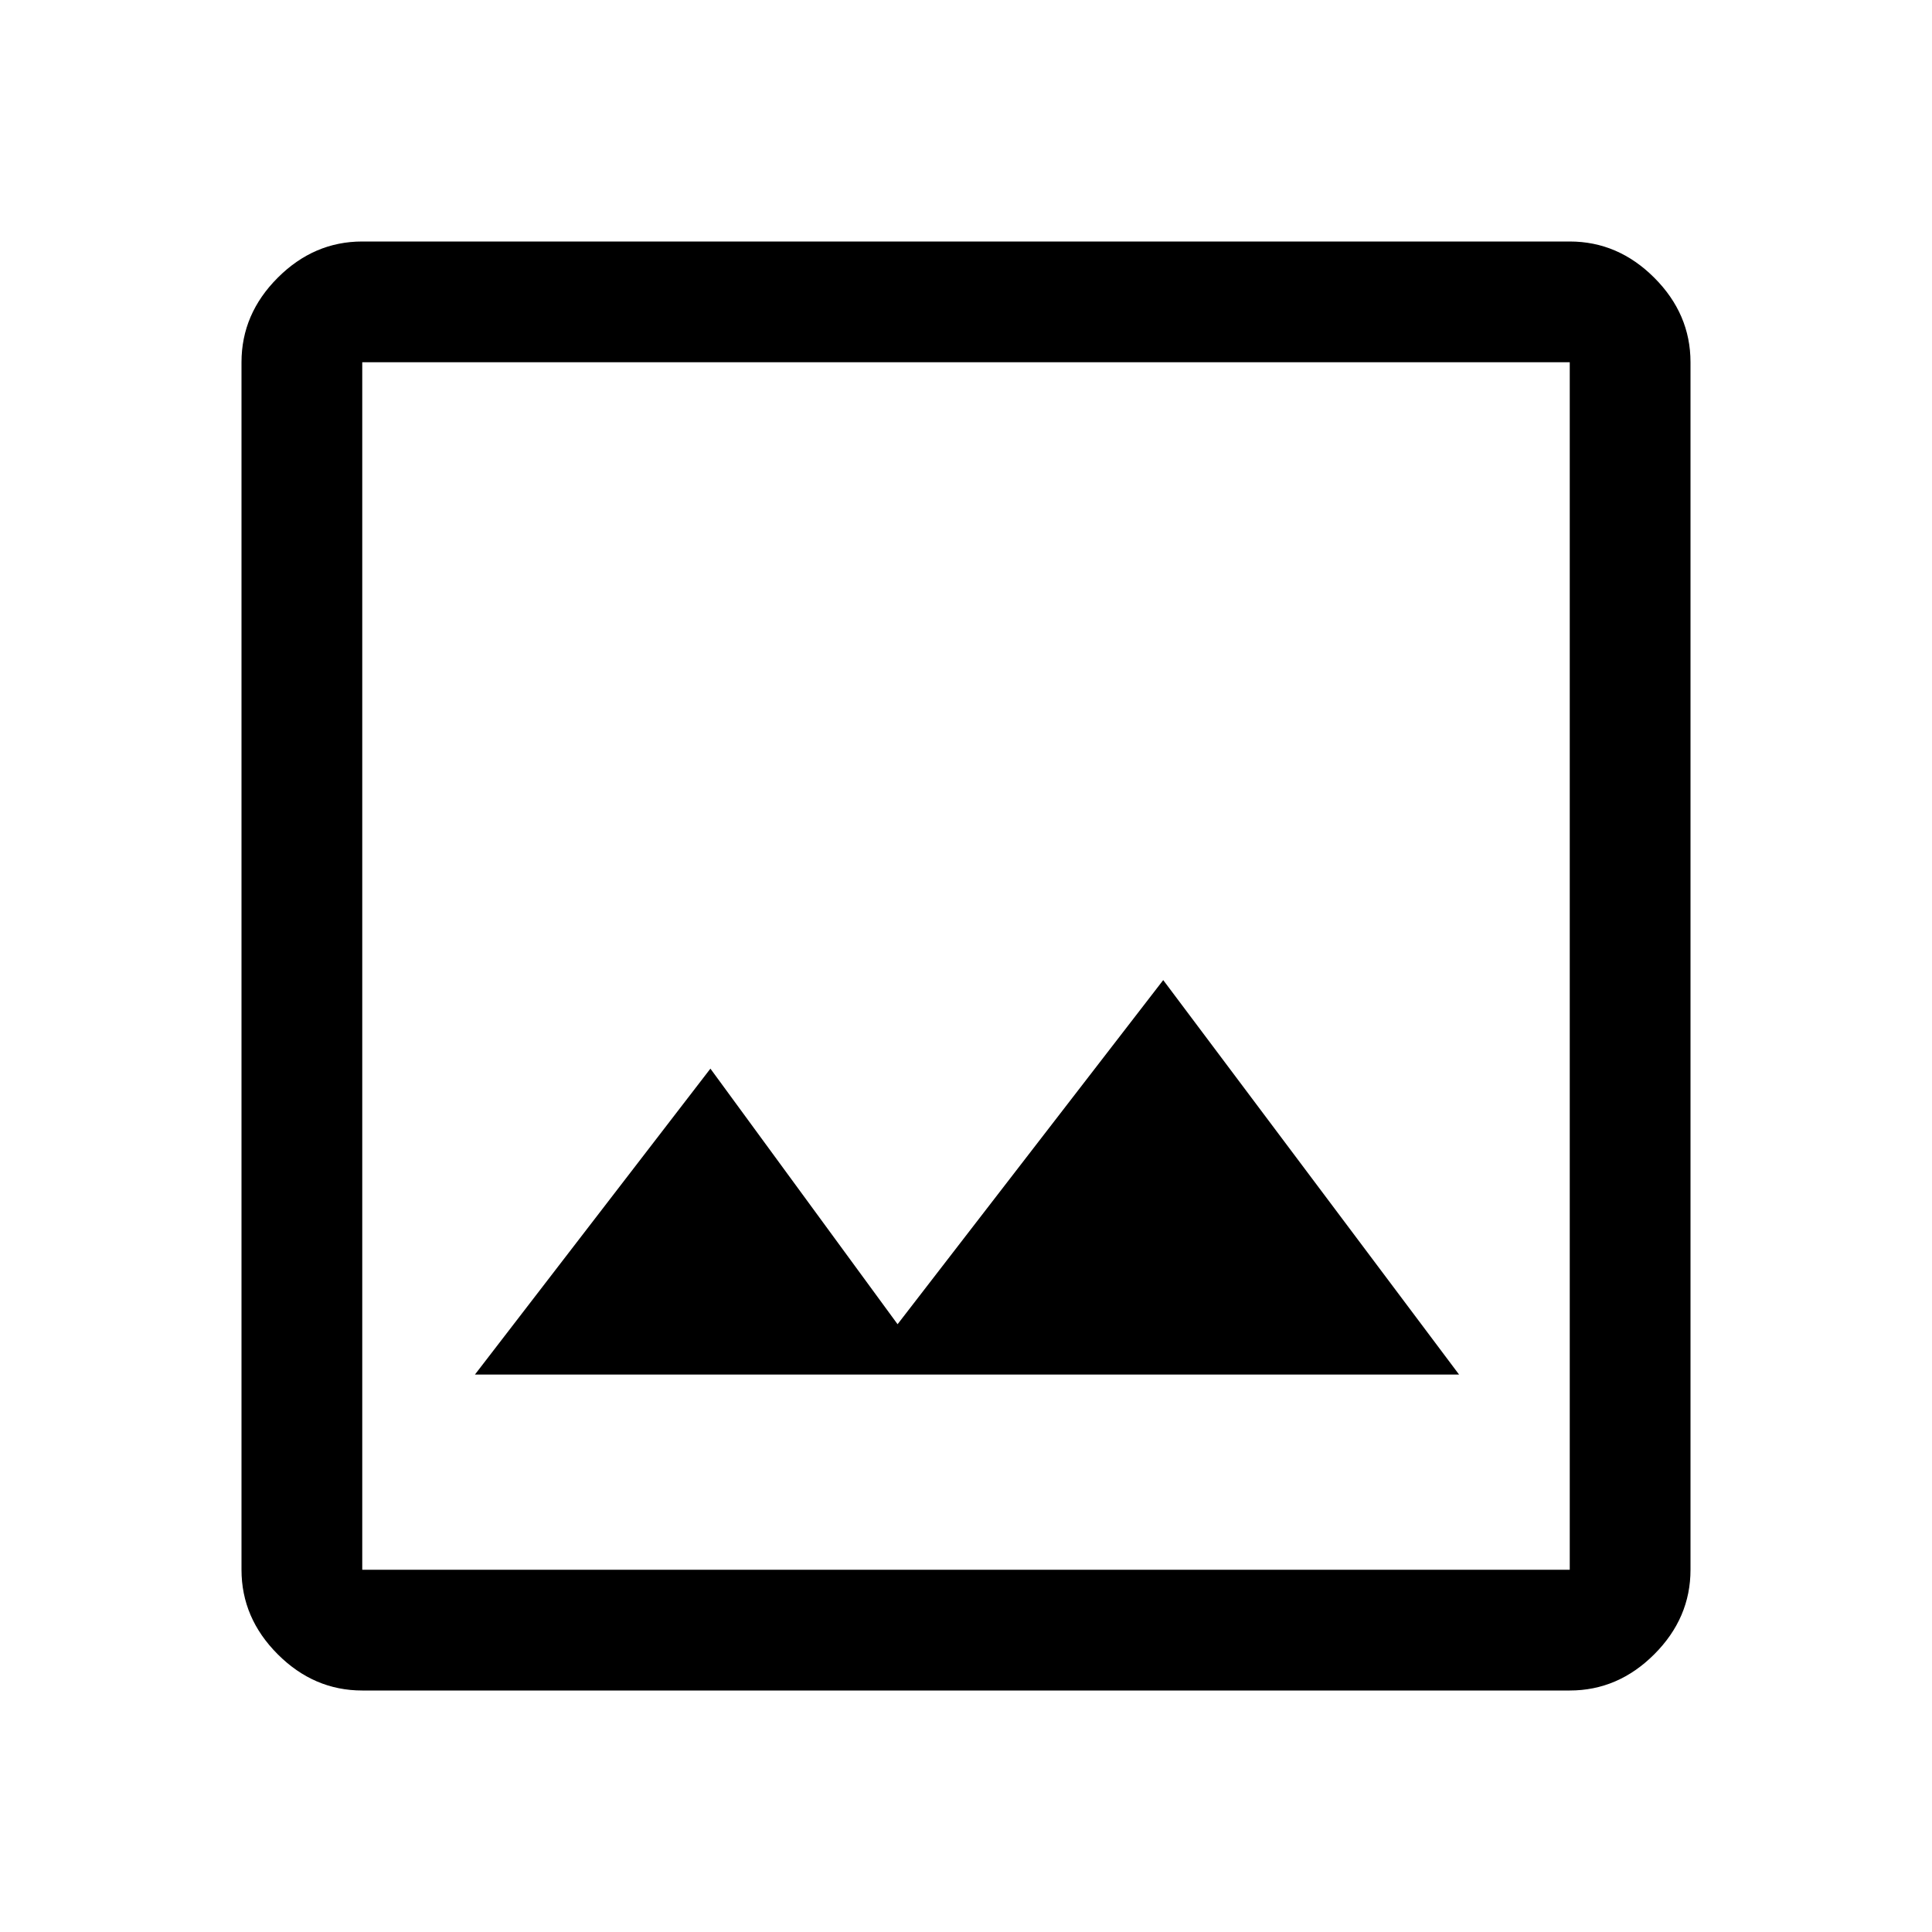
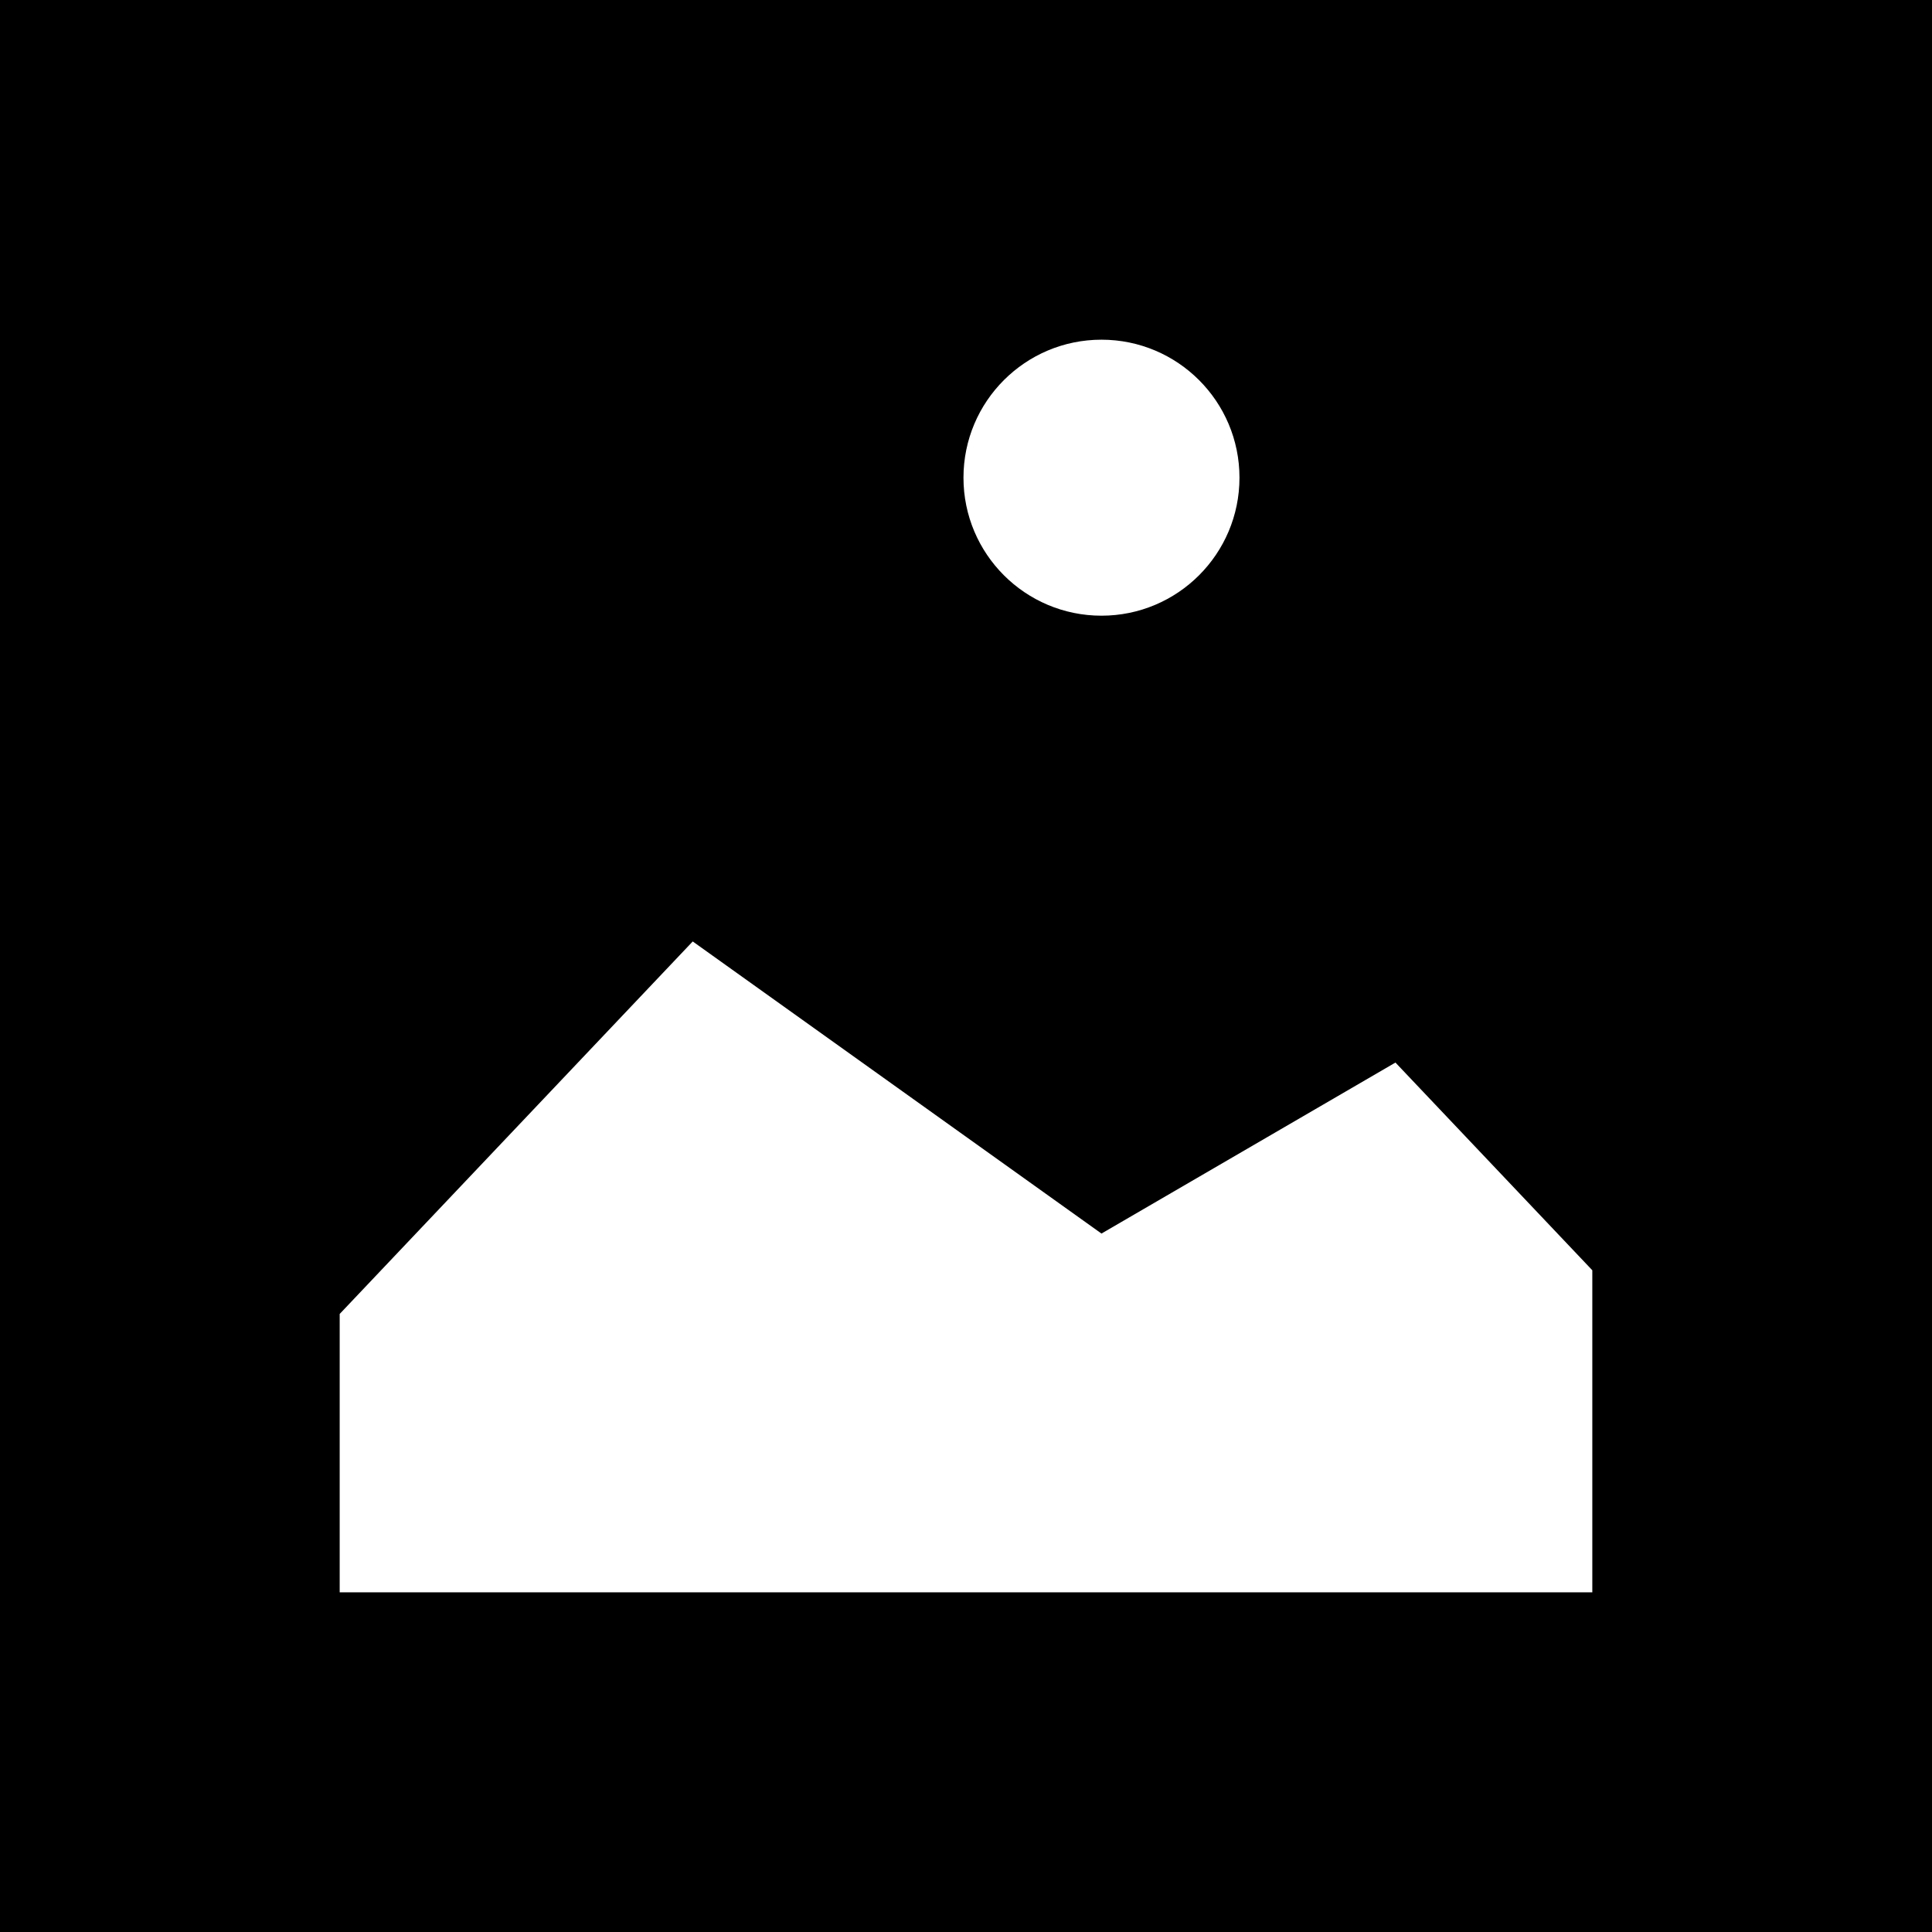
- <svg xmlns="http://www.w3.org/2000/svg" height="48" viewBox="0 -960 960 960" width="48">
-   <path d="M180-120q-24 0-42-18t-18-42v-600q0-24 18-42t42-18h600q24 0 42 18t18 42v600q0 24-18 42t-42 18H180Zm0-60h600v-600H180v600Zm56-97h489L578-473 446-302l-93-127-117 152Zm-56 97v-600 600Z" />
+ <svg xmlns="http://www.w3.org/2000/svg" fill="#000000" height="800px" width="800px" version="1.1" id="Layer_1" viewBox="0 0 455 455" xml:space="preserve">
+   <path d="M0,0v455h455V0H0z M259.405,80c17.949,0,32.5,14.551,32.5,32.5s-14.551,32.5-32.5,32.5s-32.5-14.551-32.5-32.5  S241.456,80,259.405,80z M375,375H80v-65.556l83.142-87.725l96.263,68.792l69.233-40.271L375,299.158V375z" />
</svg>
